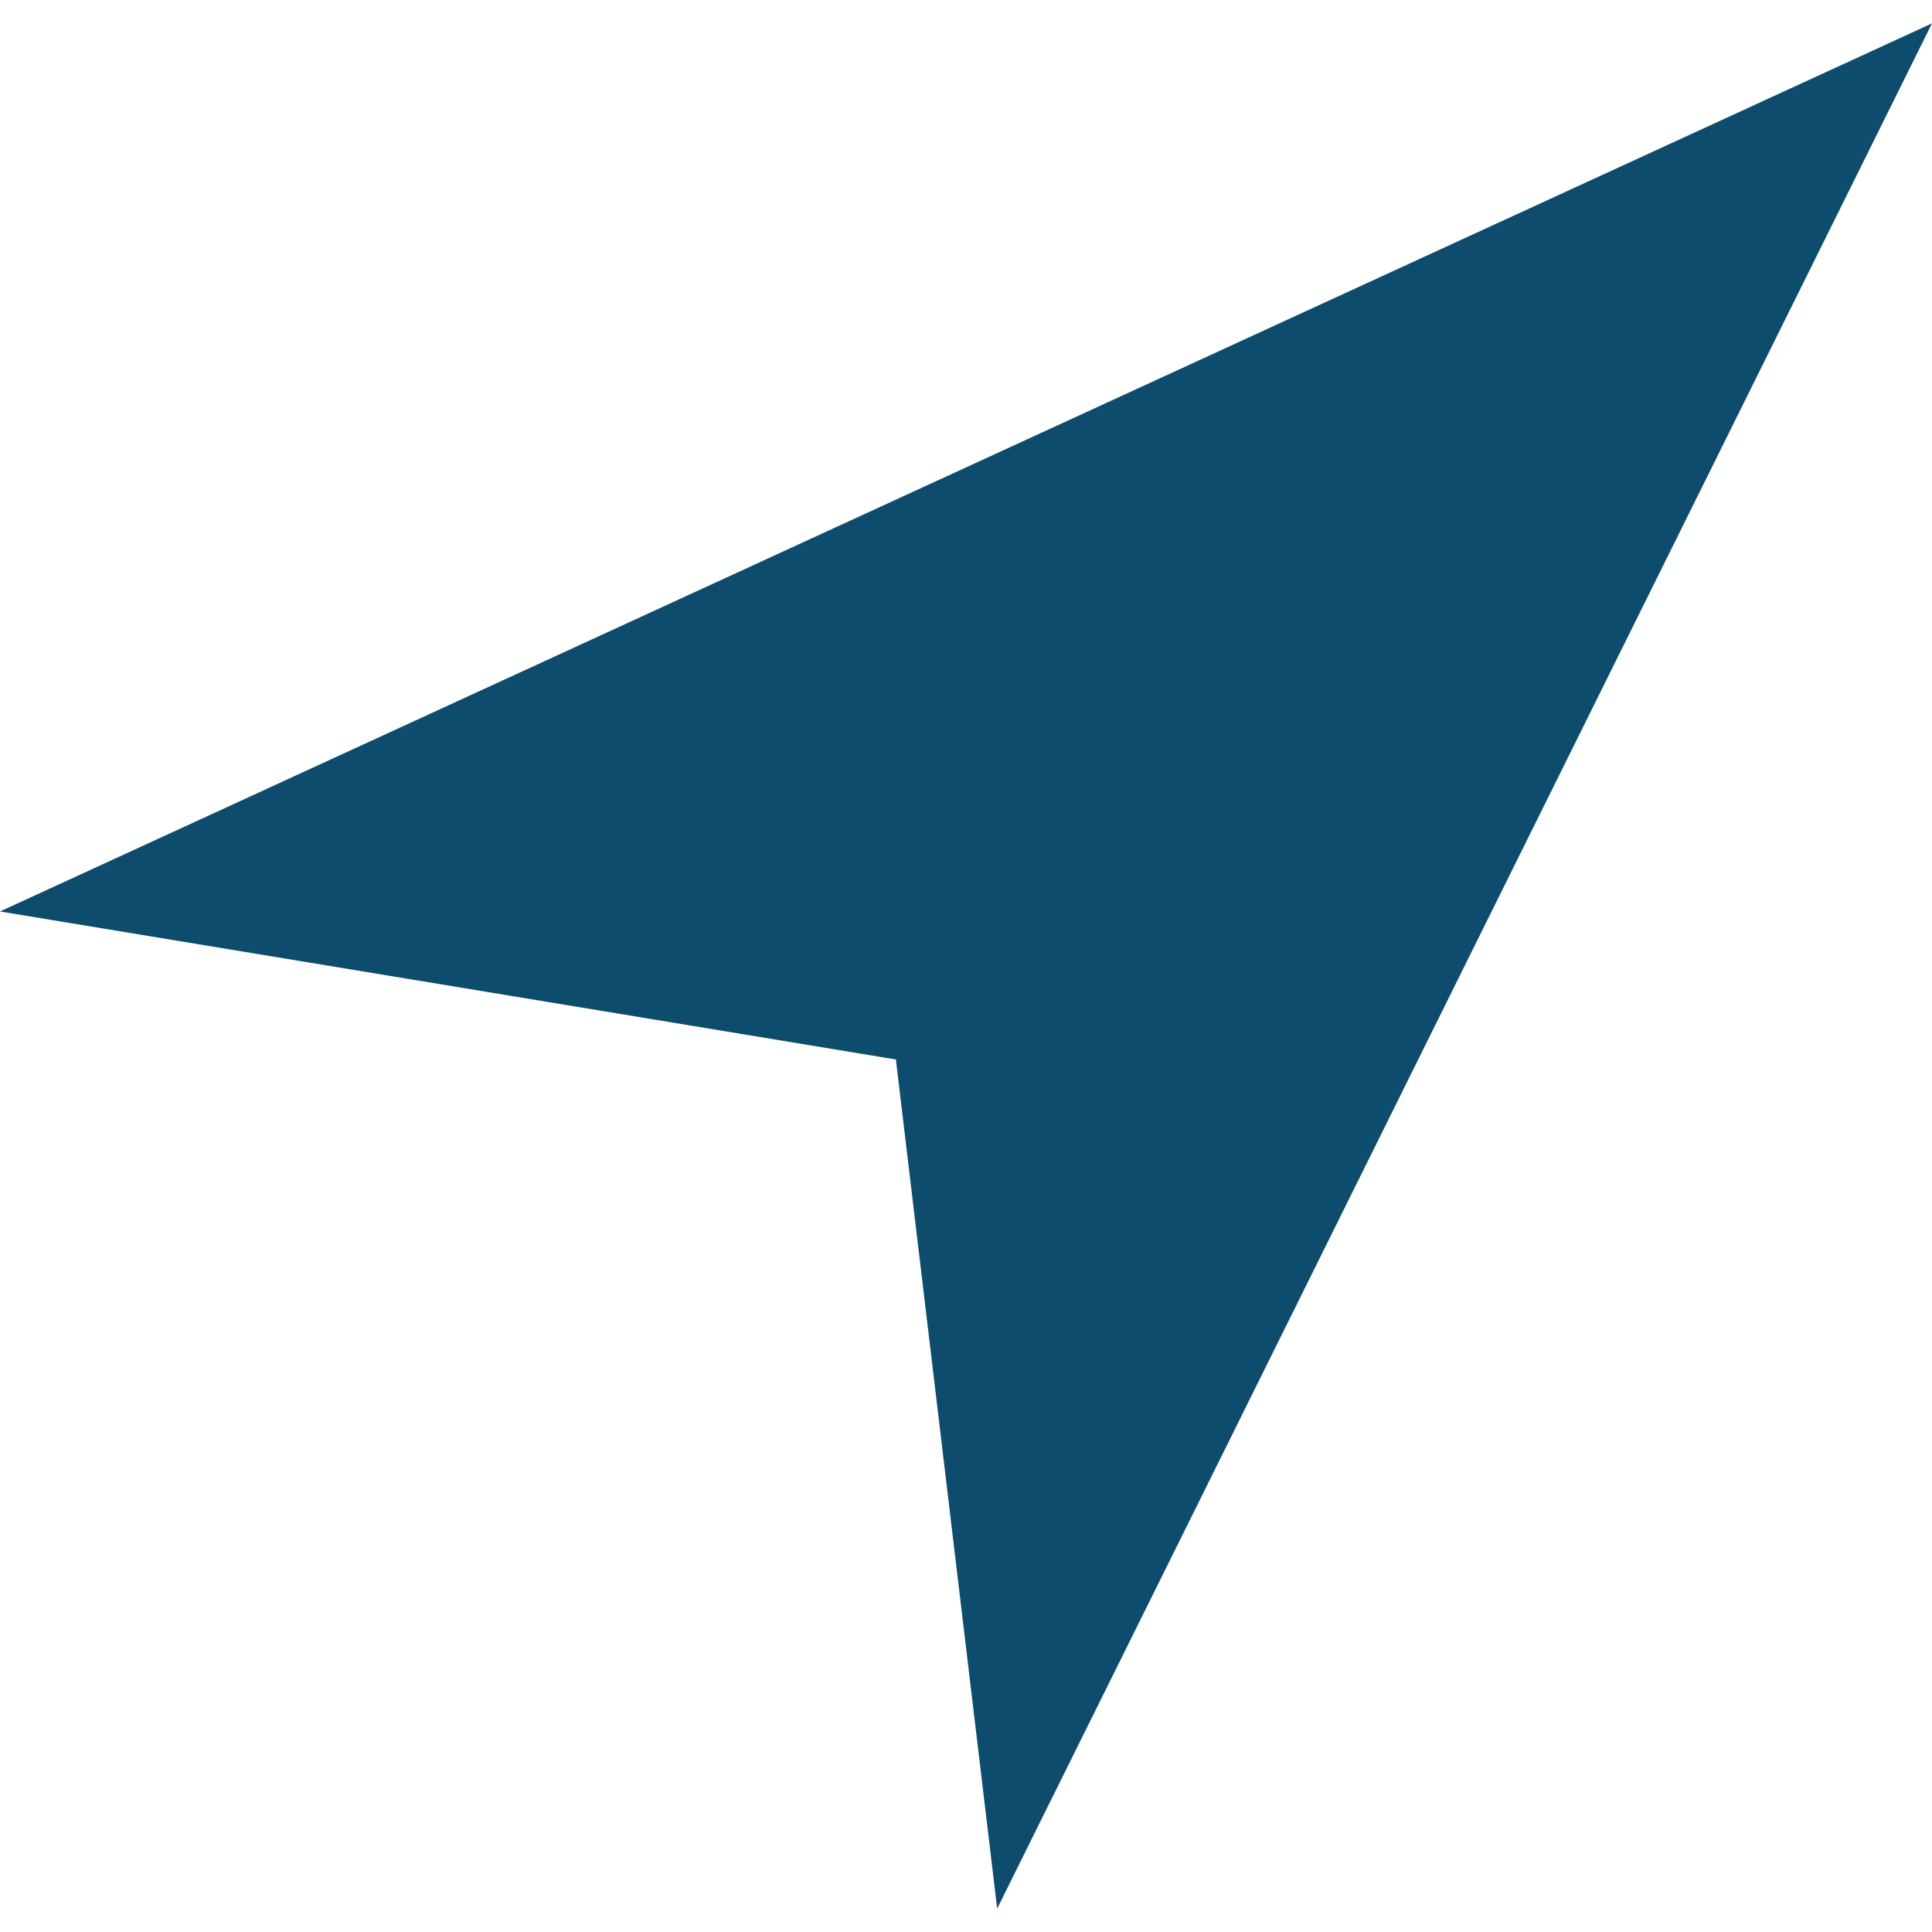
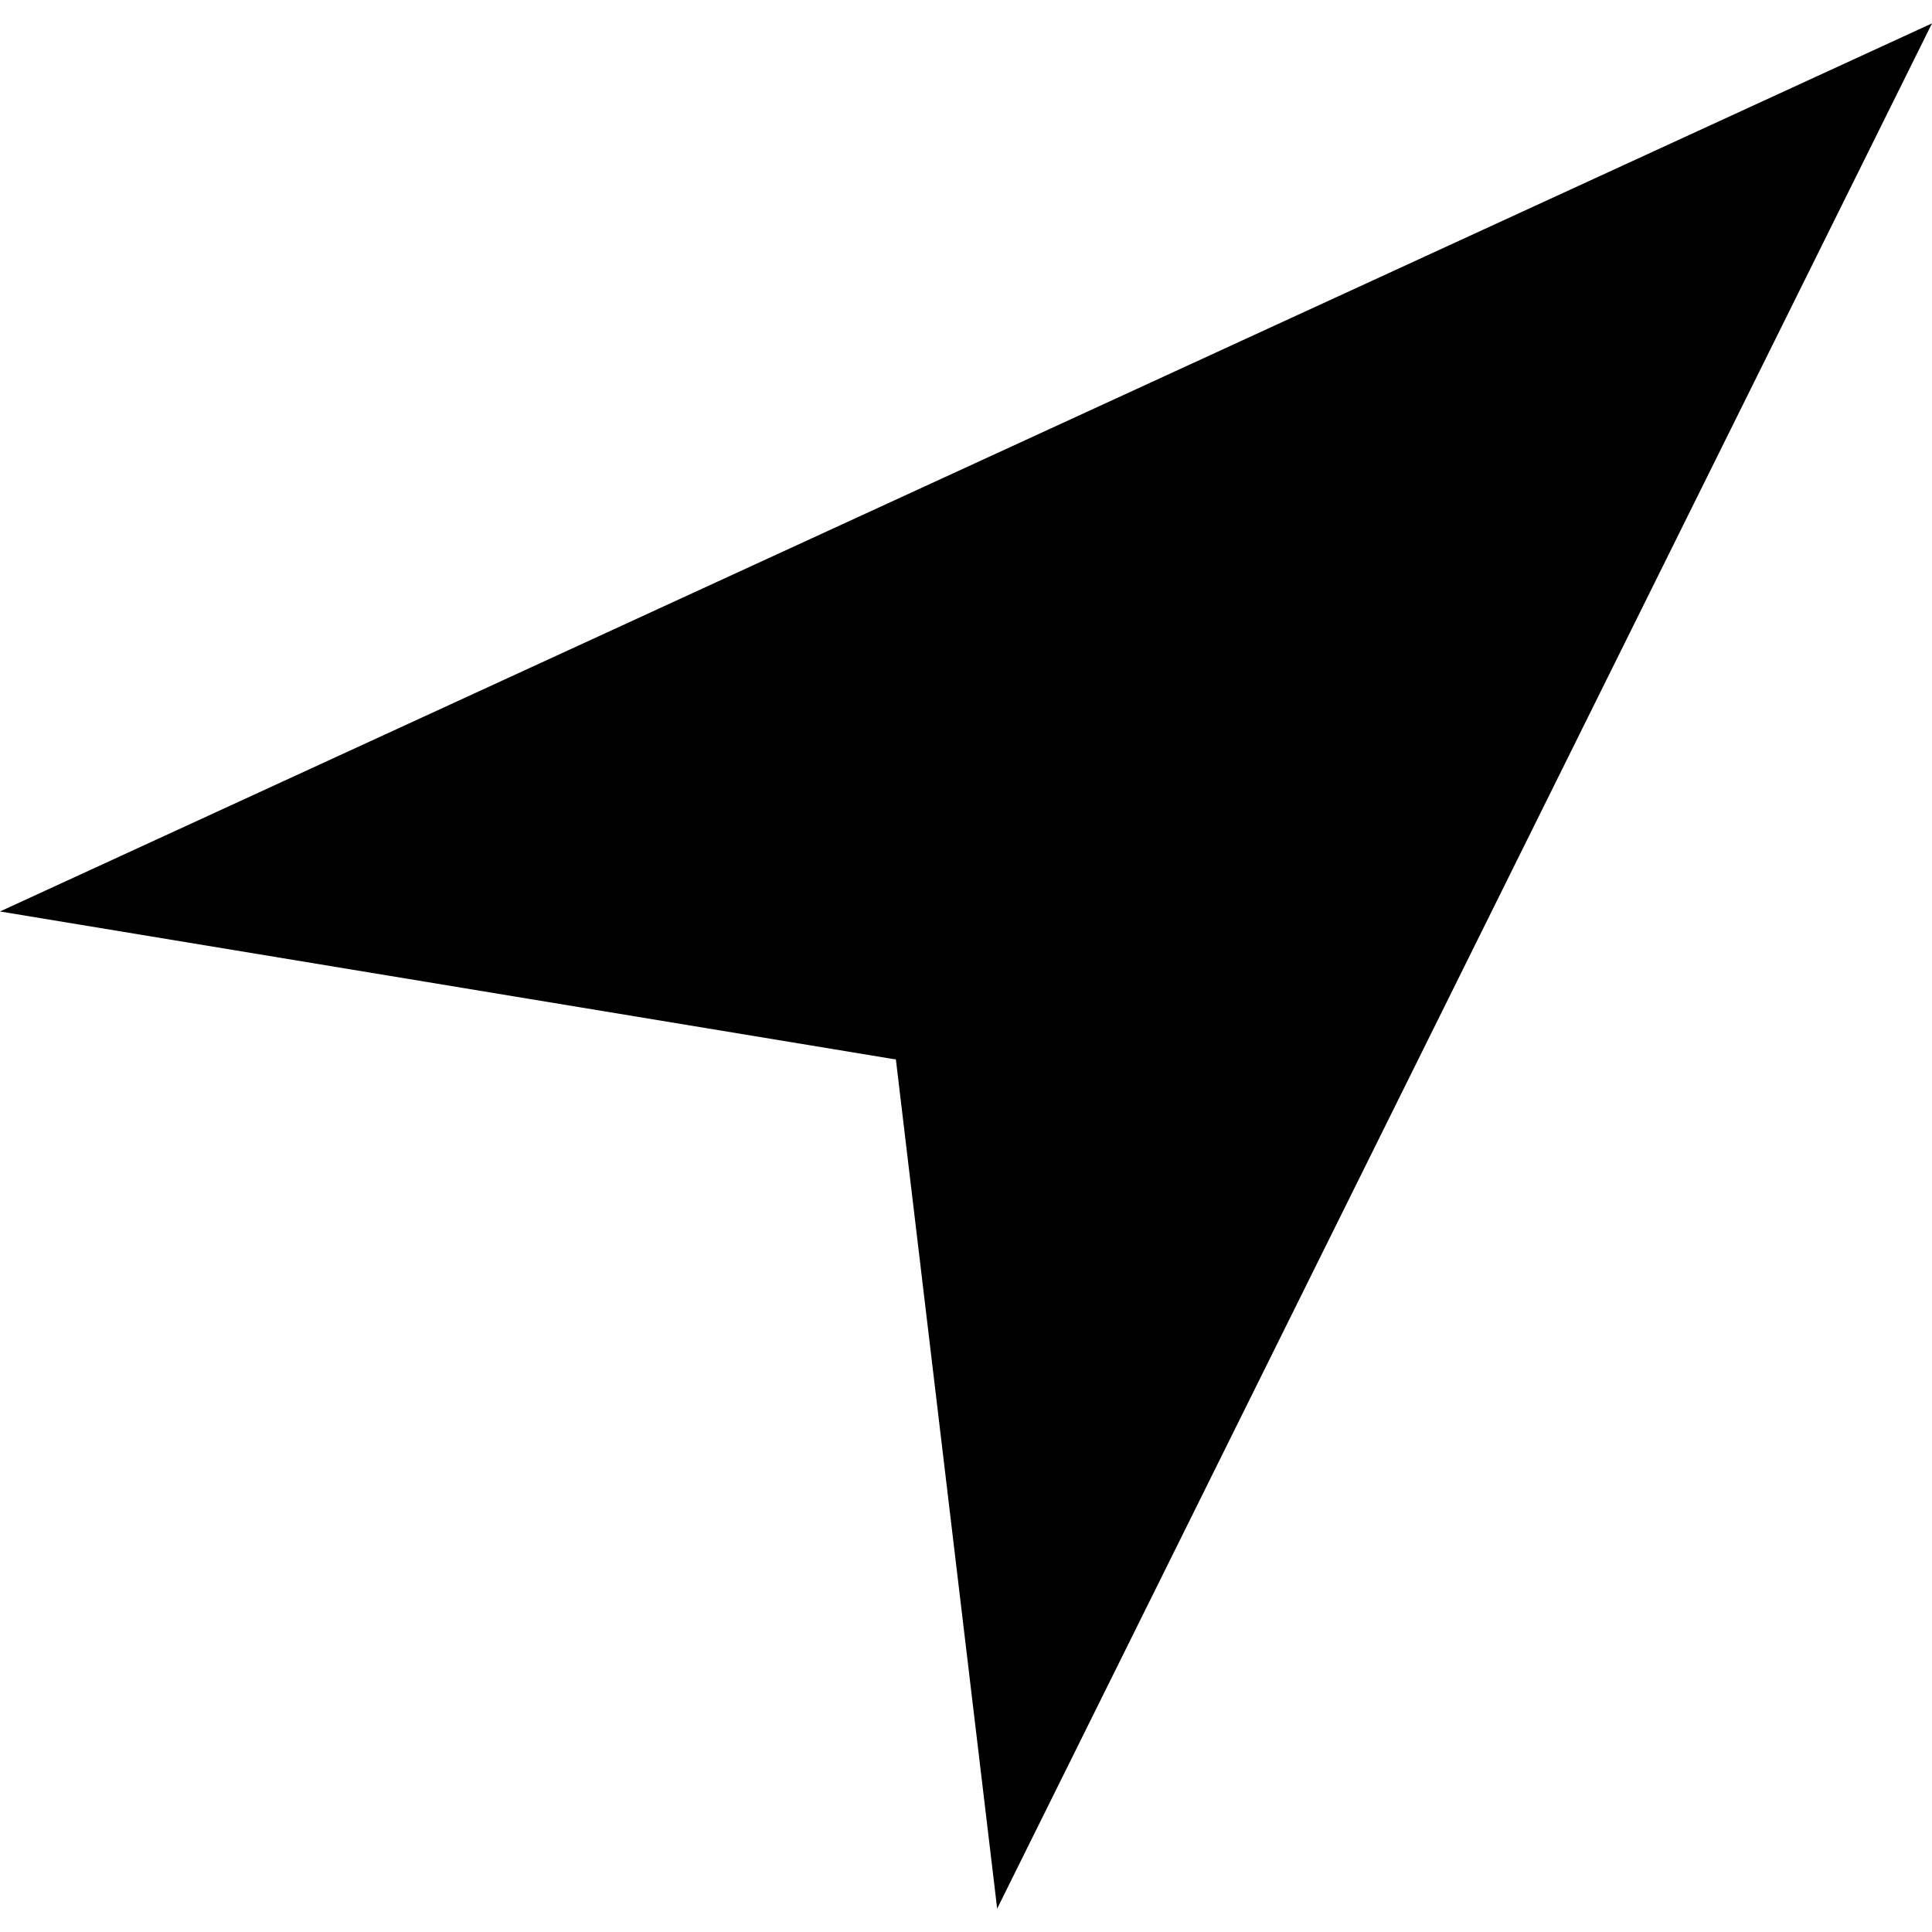
<svg xmlns="http://www.w3.org/2000/svg" version="1.1" id="Capa_1" x="0px" y="0px" viewBox="0 0 49.6 49.6" style="enable-background:new 0 0 49.6 49.6;" xml:space="preserve">
-   <style type="text/css">
- 	.st0{fill:#0E4C6D;}
- </style>
-   <polygon class="st0" points="23,27.2 0,23.4 49.6,0.6 25.6,49 " />
+   <polygon points="23,27.2 0,23.4 49.6,0.6 25.6,49 " />
</svg>
